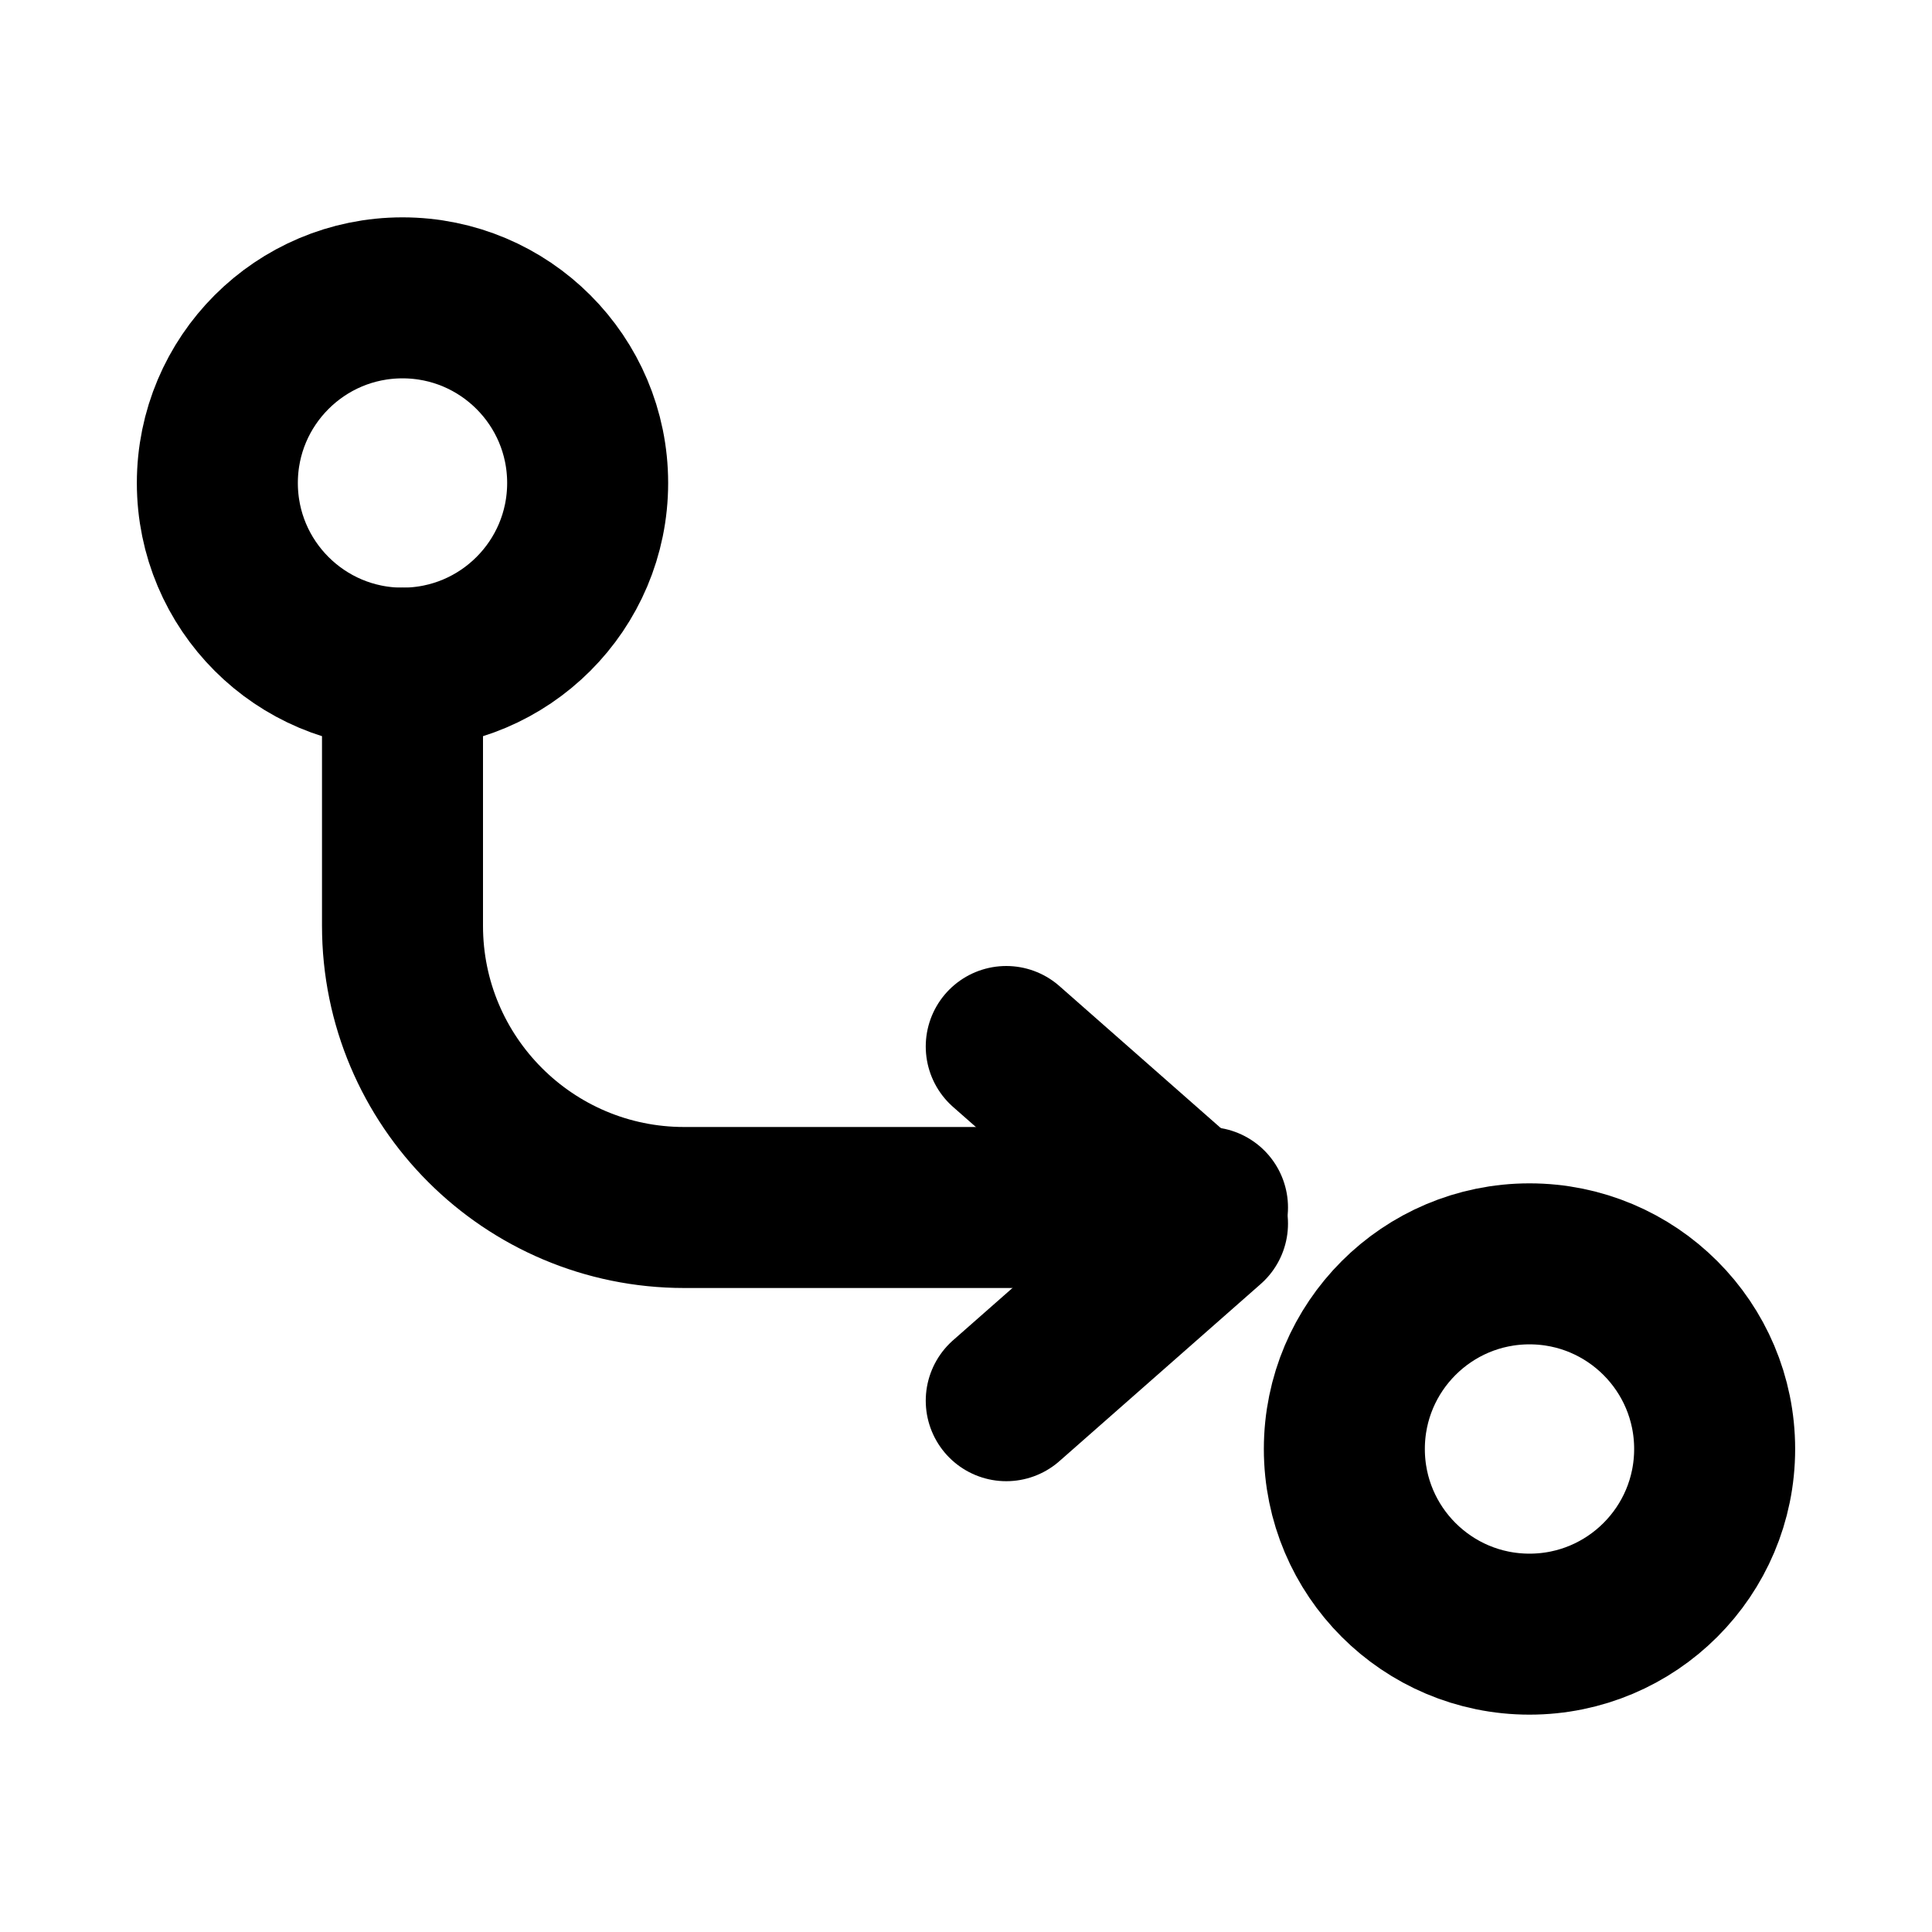
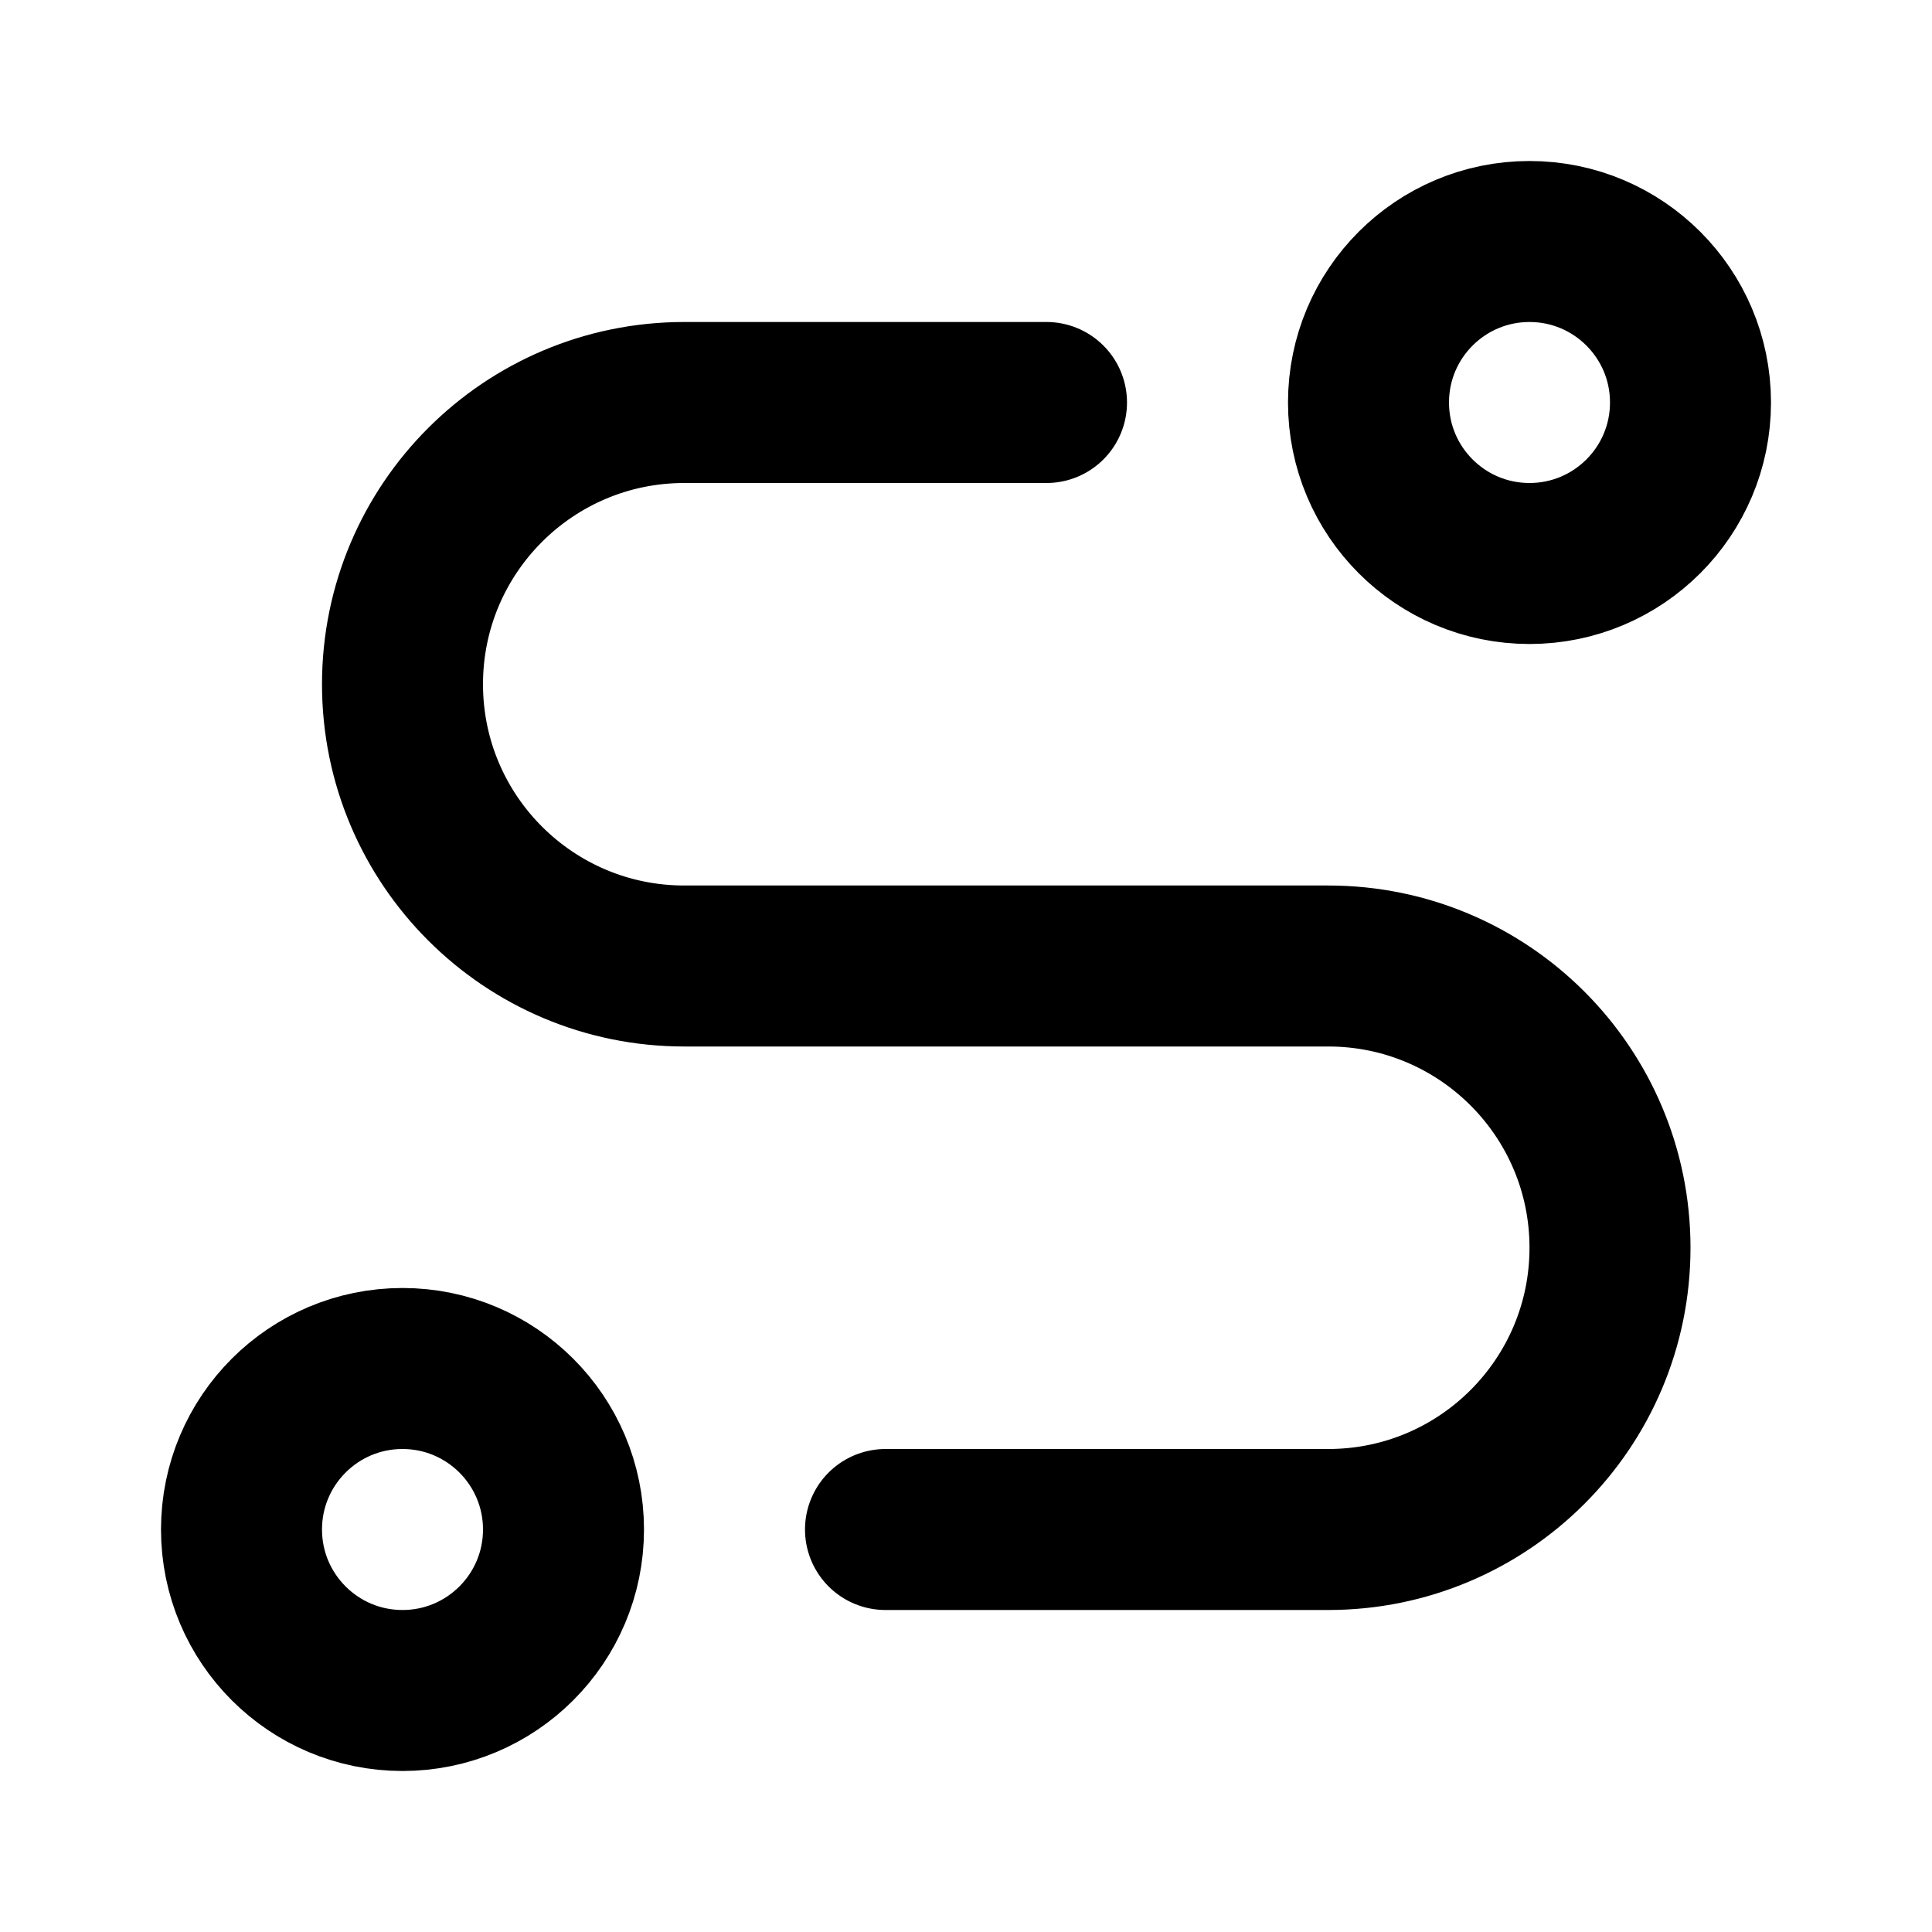
- <svg xmlns="http://www.w3.org/2000/svg" viewBox="0 0 24 24">
-   <g fill="none" stroke="#000000" stroke-width="2" stroke-linecap="round" stroke-linejoin="round">
-     <circle cx="5" cy="6" r="2.3" />
-     <circle cx="19" cy="18" r="2.3" />
-     <path d="M5 8.3v3.2a3.5 3.5 0 0 0 3.5 3.5H15" />
-     <path d="M12.5 13l2.5 2.2-2.5 2.2" />
-   </g>
+ <svg xmlns="http://www.w3.org/2000/svg" width="1em" height="1em" viewBox="0 0 24 24">
+   <path fill="none" stroke="currentColor" stroke-linecap="round" stroke-linejoin="round" stroke-width="2" d="M3 19a2 2 0 1 0 4 0a2 2 0 0 0-4 0M19 7a2 2 0 1 0 0-4a2 2 0 0 0 0 4m-8 12h5.5a3.5 3.5 0 0 0 0-7h-8a3.5 3.5 0 0 1 0-7H13" />
</svg>
